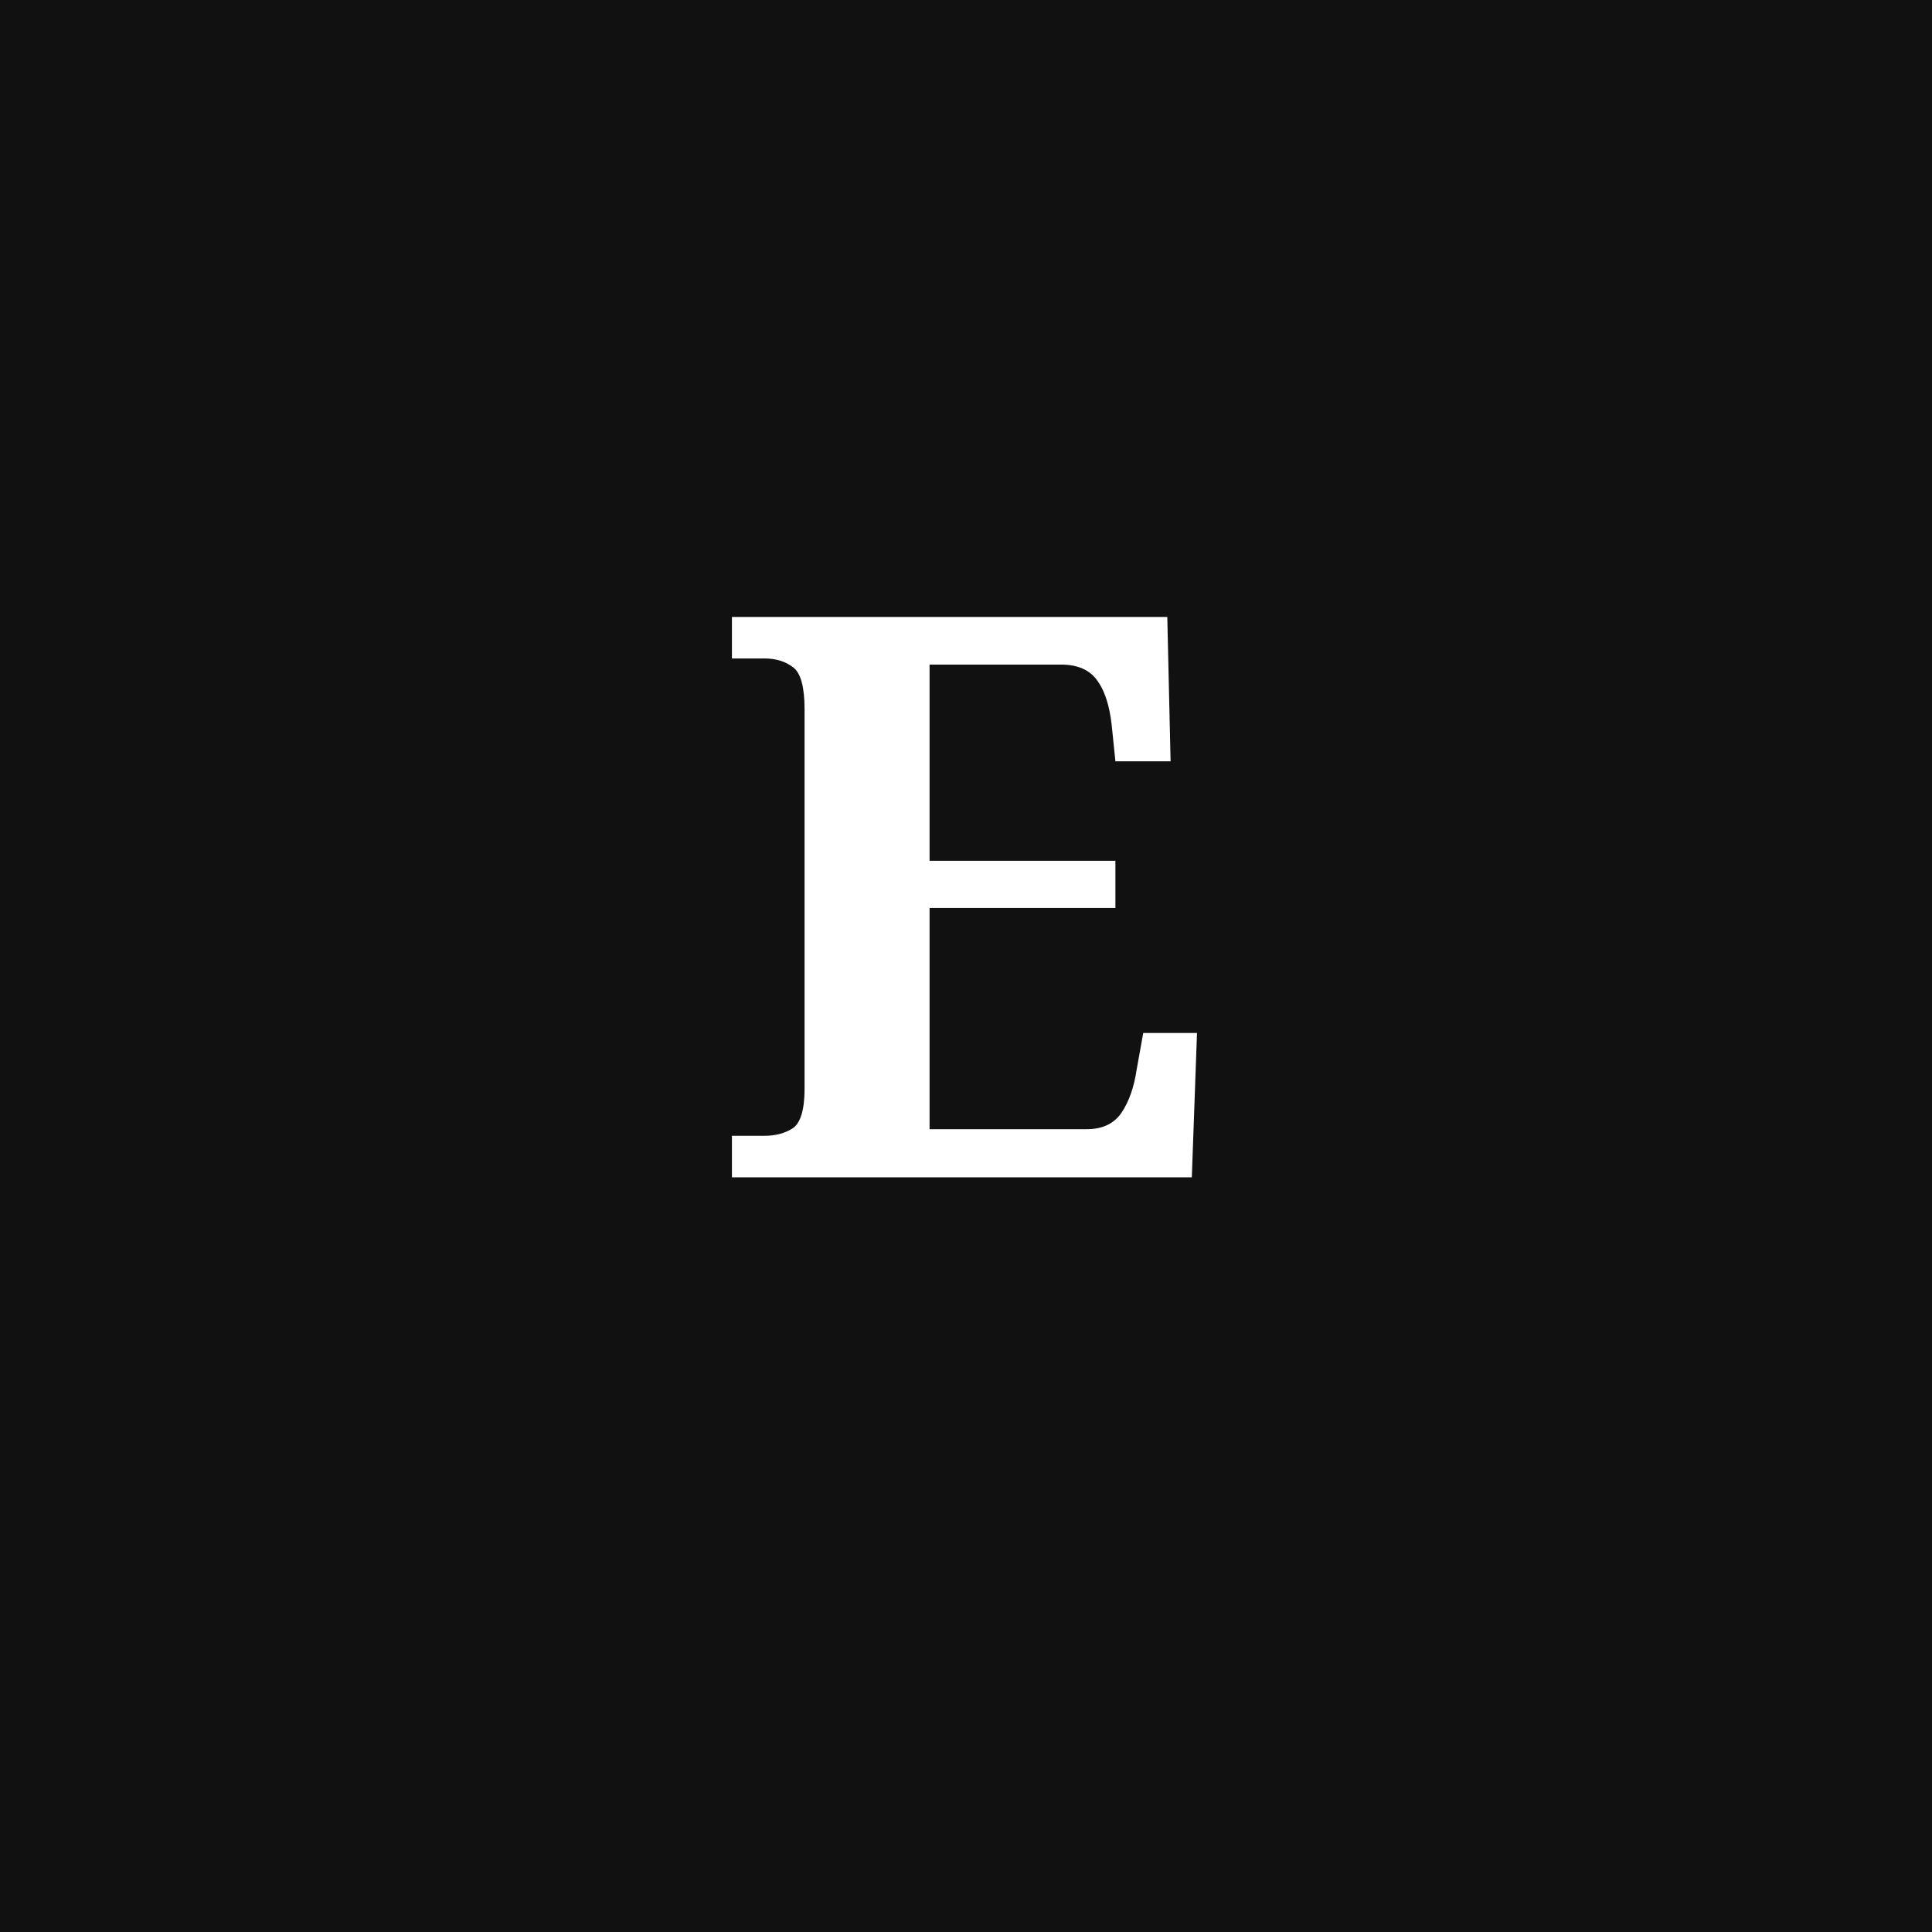
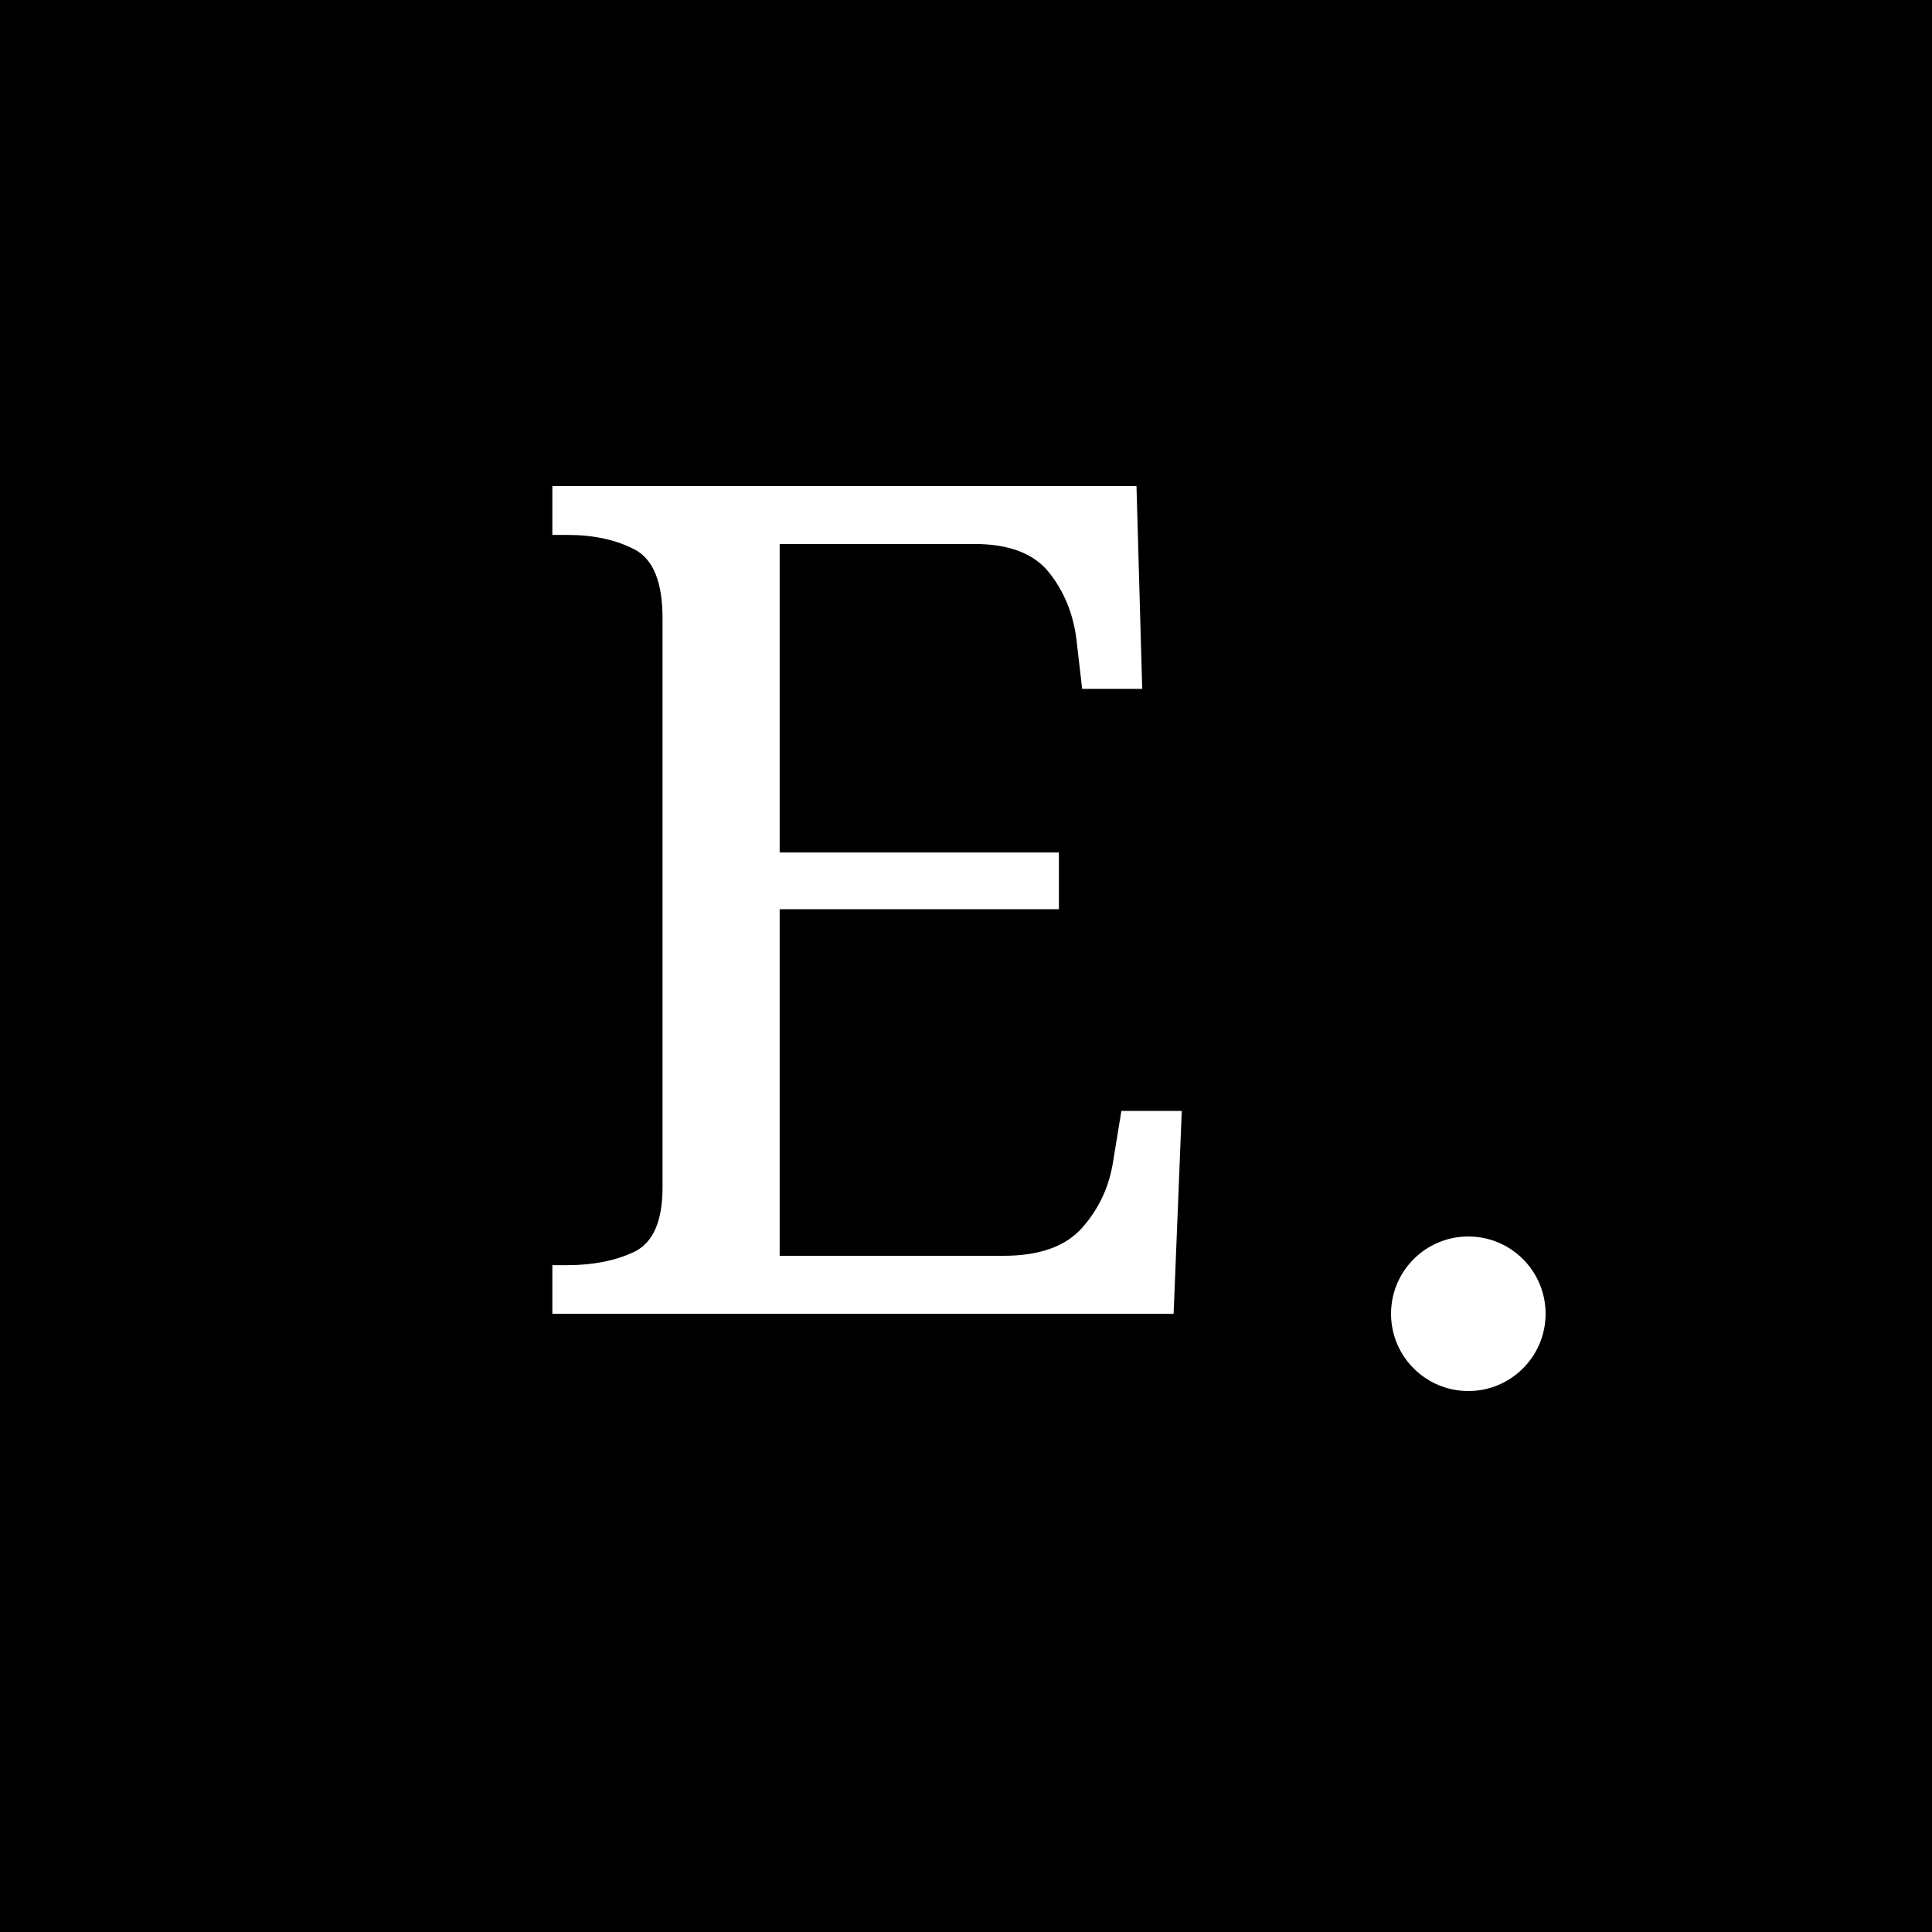
- <svg xmlns="http://www.w3.org/2000/svg" viewBox="0 0 64 64">
-   <rect width="64" height="64" fill="#111111" />
-   <text x="32" y="39" text-anchor="middle" font-family="Georgia, serif" font-size="26" font-weight="700" fill="#ffffff">E</text>
+ <svg xmlns="http://www.w3.org/2000/svg" viewBox="0 0 100 100">
+   <rect width="100" height="100" fill="black" />
+   <text x="45" y="68" font-size="60" text-anchor="middle" fill="white" font-family="Georgia">
+     E
+   </text>
+   <circle cx="76" cy="68" r="4" fill="white" />
</svg>
